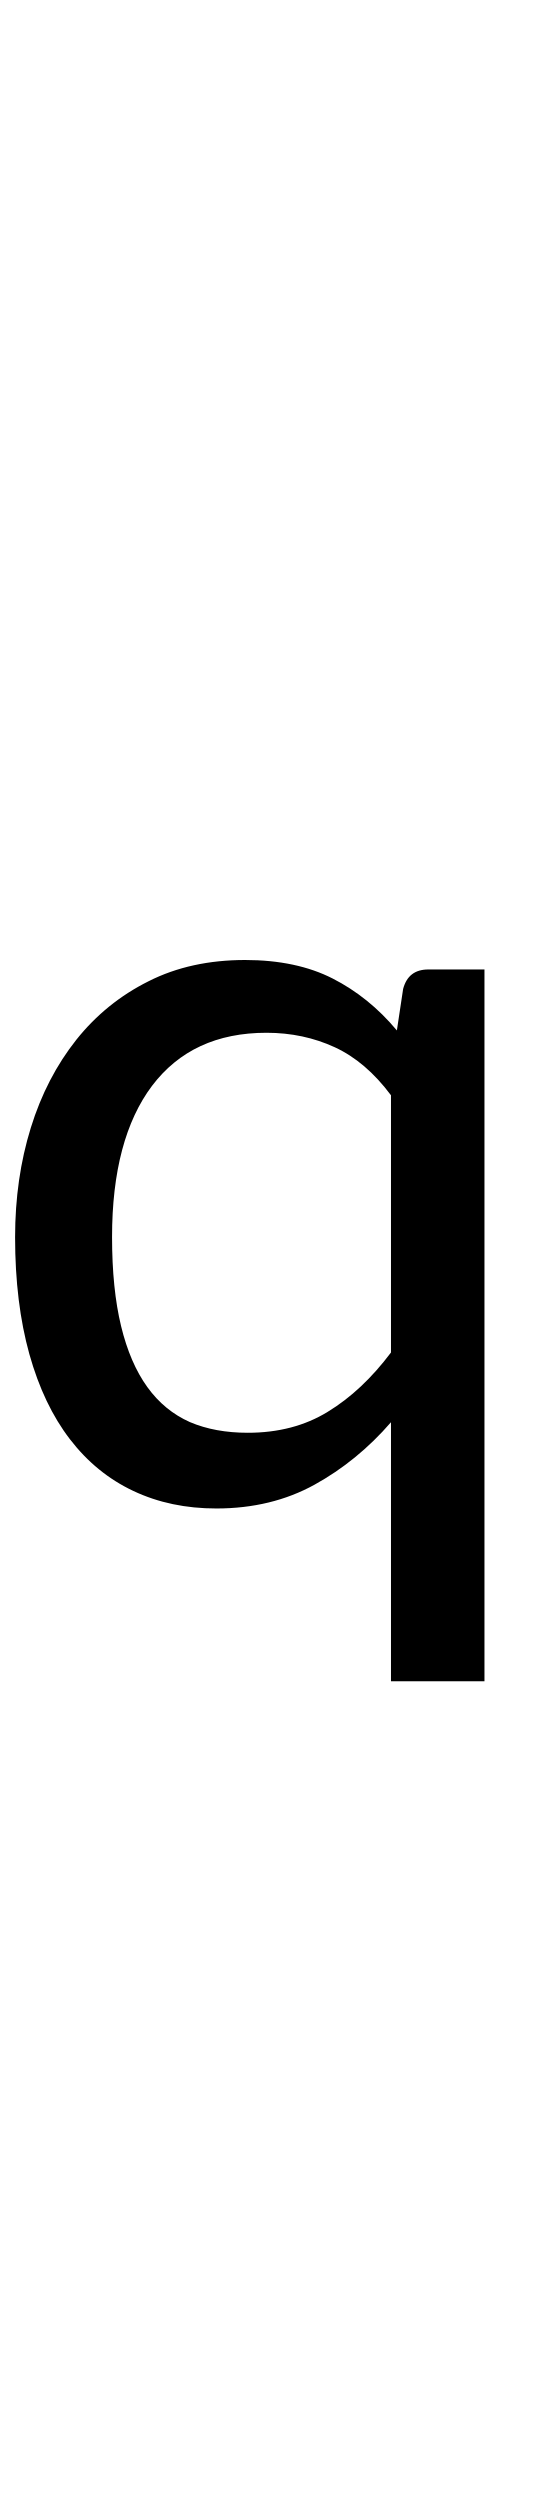
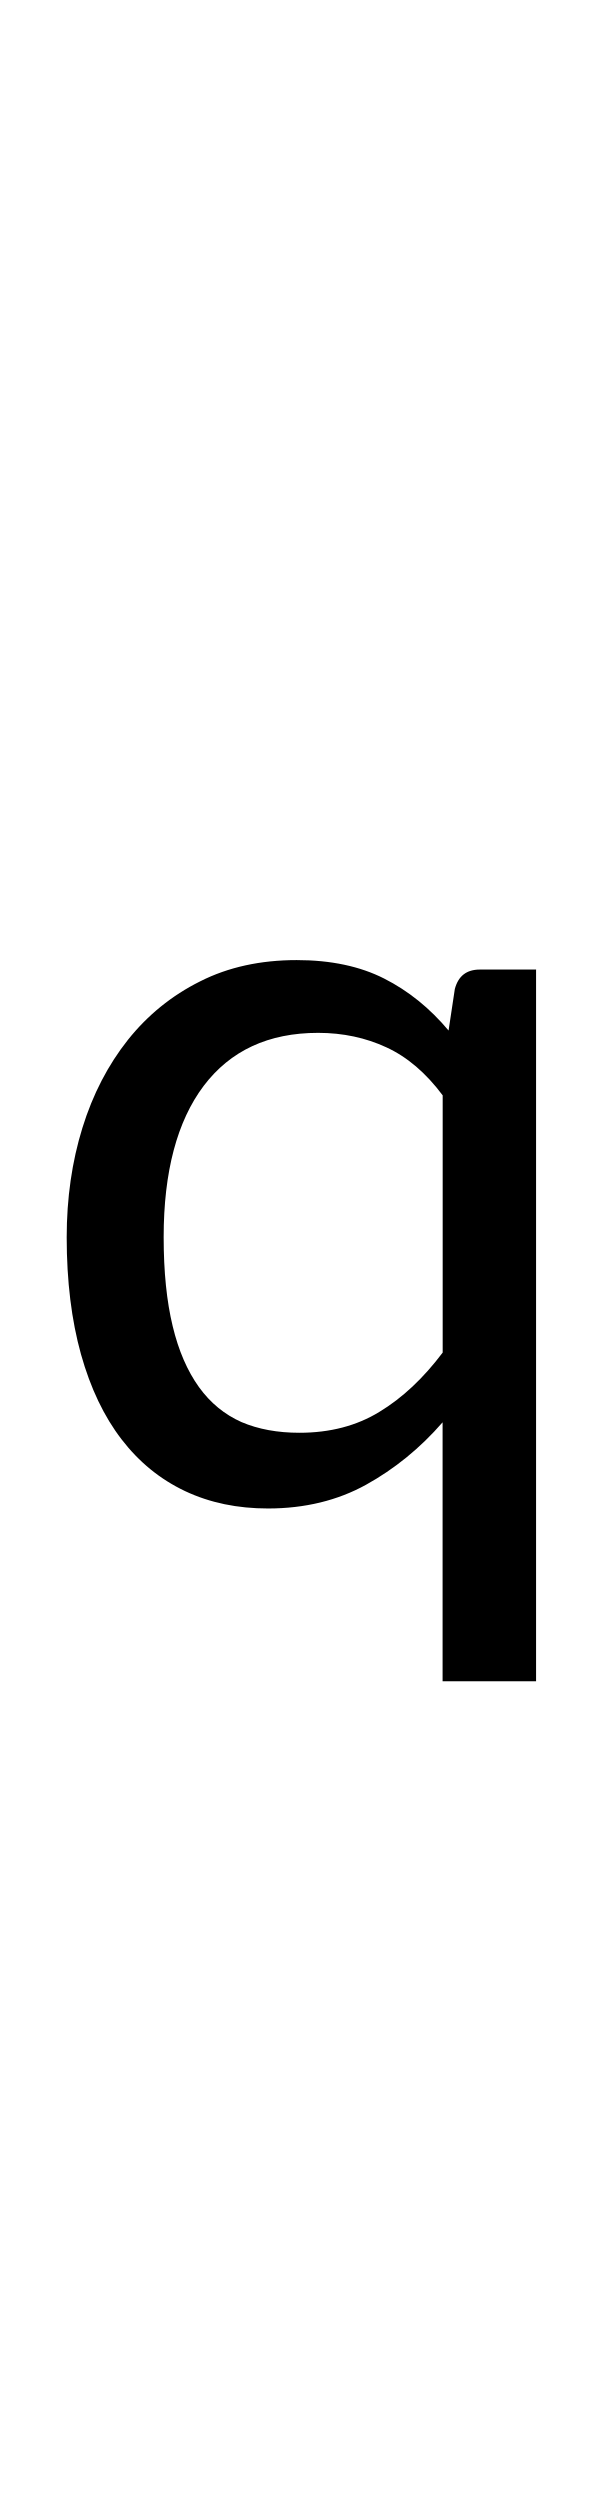
- <svg xmlns="http://www.w3.org/2000/svg" version="1.1" width="6" height="28" viewBox="0 0 6 28">
+ <svg xmlns="http://www.w3.org/2000/svg" version="1.1" id="Capa_1" x="0px" y="0px" width="6.75px" height="28px" viewBox="0 0 6.75 28" enable-background="new 0 0 6.75 28" xml:space="preserve">
  <g id="icomoon-ignore">
-     <line stroke-width="1" x1="" y1="" x2="" y2="" stroke="#449FDB" opacity="" />
+     <line fill="none" stroke="#449FDB" x1="3.375" y1="0" x2="3.375" y2="0" />
  </g>
-   <path d="M5.426 10.856v7.974h-1.047v-2.901c-0.252 0.291-0.538 0.524-0.857 0.7s-0.686 0.266-1.098 0.266c-0.342 0-0.65-0.064-0.93-0.196s-0.515-0.325-0.711-0.58-0.347-0.571-0.454-0.952c-0.106-0.381-0.16-0.818-0.16-1.31 0-0.44 0.059-0.848 0.176-1.226s0.288-0.706 0.51-0.986c0.221-0.277 0.49-0.496 0.809-0.655 0.316-0.16 0.678-0.238 1.081-0.238 0.384 0 0.711 0.070 0.98 0.207s0.51 0.33 0.72 0.582l0.070-0.465c0.039-0.146 0.132-0.218 0.283-0.218h0.627zM2.775 16.047c0.342 0 0.641-0.078 0.896-0.235 0.258-0.157 0.493-0.378 0.708-0.664v-2.881c-0.188-0.252-0.398-0.431-0.63-0.538s-0.487-0.162-0.764-0.162c-0.557 0-0.983 0.199-1.282 0.594-0.297 0.395-0.448 0.96-0.448 1.694 0 0.389 0.034 0.72 0.101 0.997s0.165 0.504 0.294 0.683c0.129 0.179 0.288 0.308 0.476 0.392 0.19 0.081 0.406 0.12 0.65 0.12z" opacity="1" visibility="false" fill="#000000" />
+   <path d="M6.004,10.856v7.974H4.957v-2.9c-0.252,0.29-0.539,0.523-0.857,0.699s-0.686,0.266-1.098,0.266  c-0.342,0-0.65-0.063-0.93-0.195c-0.28-0.133-0.515-0.325-0.711-0.58c-0.196-0.255-0.347-0.571-0.454-0.952  c-0.106-0.381-0.16-0.818-0.16-1.31c0-0.44,0.059-0.848,0.176-1.226c0.117-0.378,0.288-0.706,0.51-0.986  c0.221-0.277,0.49-0.496,0.809-0.655c0.316-0.16,0.678-0.238,1.081-0.238c0.384,0,0.71,0.07,0.98,0.207  c0.27,0.137,0.51,0.33,0.721,0.582l0.07-0.465c0.039-0.146,0.131-0.218,0.281-0.218h0.627L6.004,10.856z M3.353,16.047  c0.343,0,0.642-0.078,0.896-0.234c0.26-0.157,0.494-0.379,0.709-0.664v-2.881c-0.188-0.252-0.398-0.431-0.631-0.538  c-0.23-0.107-0.486-0.162-0.764-0.162c-0.557,0-0.983,0.199-1.282,0.594c-0.297,0.395-0.448,0.96-0.448,1.694  c0,0.389,0.034,0.72,0.101,0.997C2,15.129,2.099,15.355,2.228,15.535c0.129,0.179,0.288,0.308,0.476,0.392  C2.894,16.008,3.11,16.047,3.353,16.047L3.353,16.047z" />
</svg>
